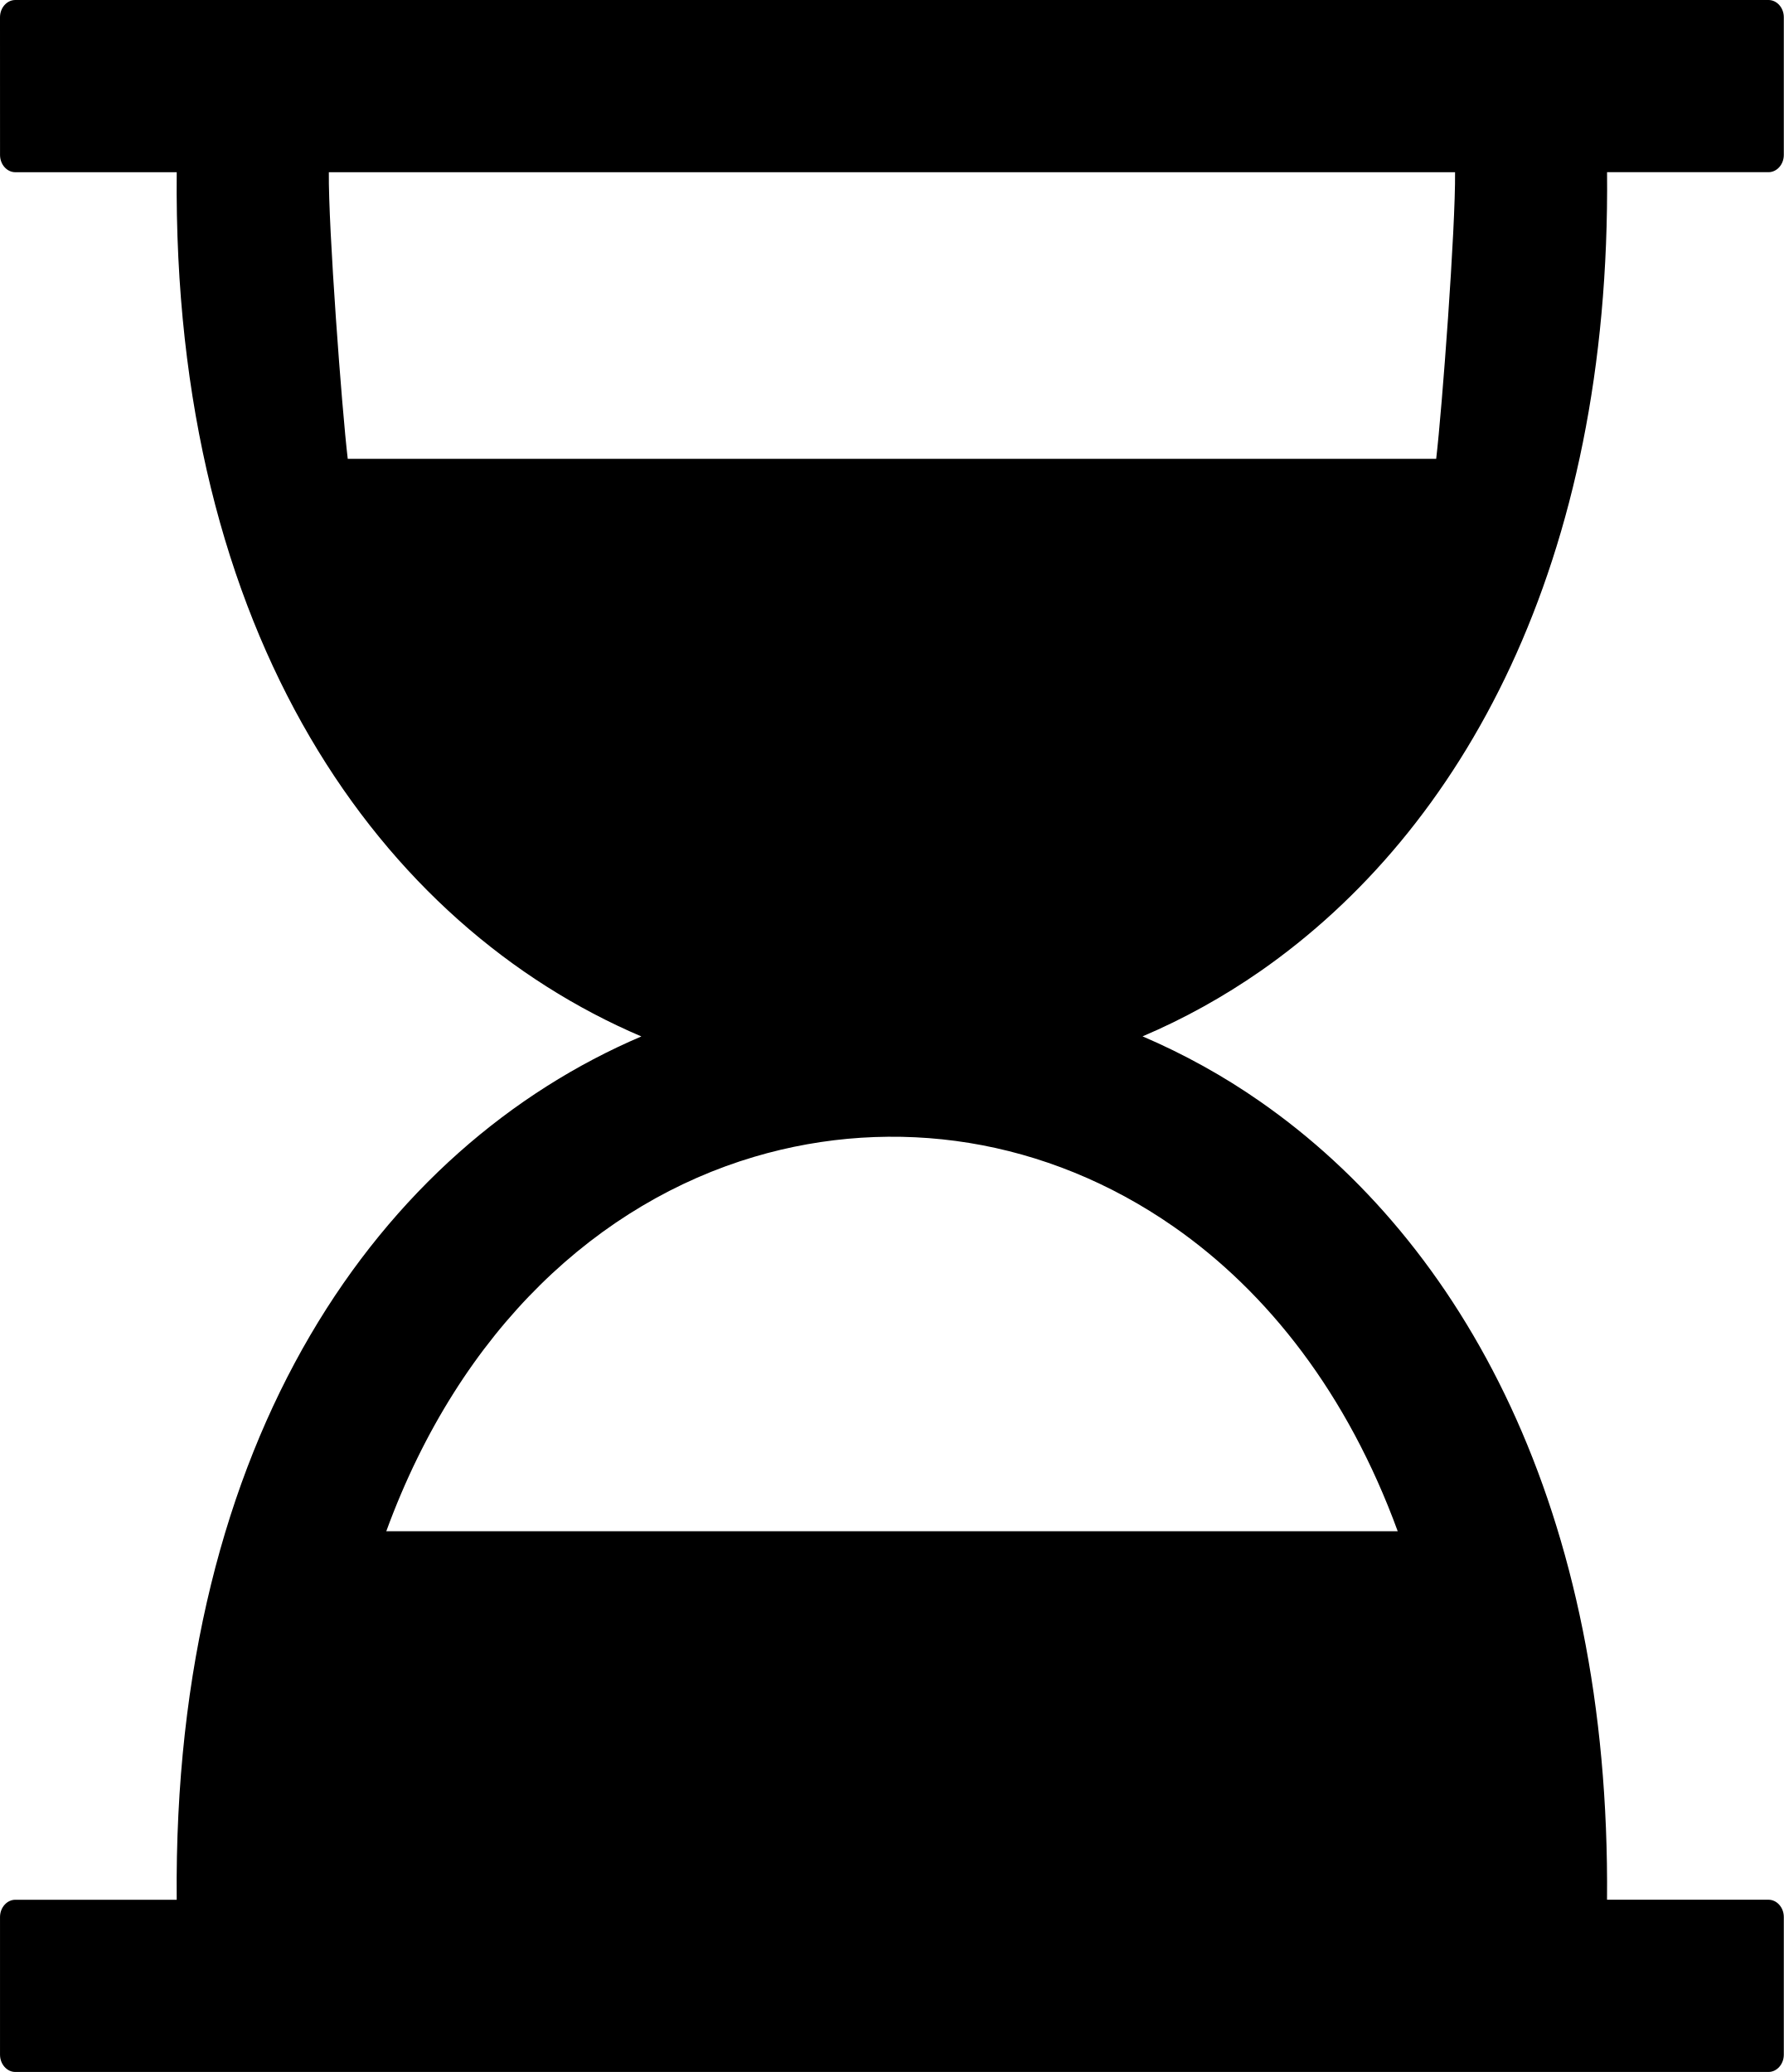
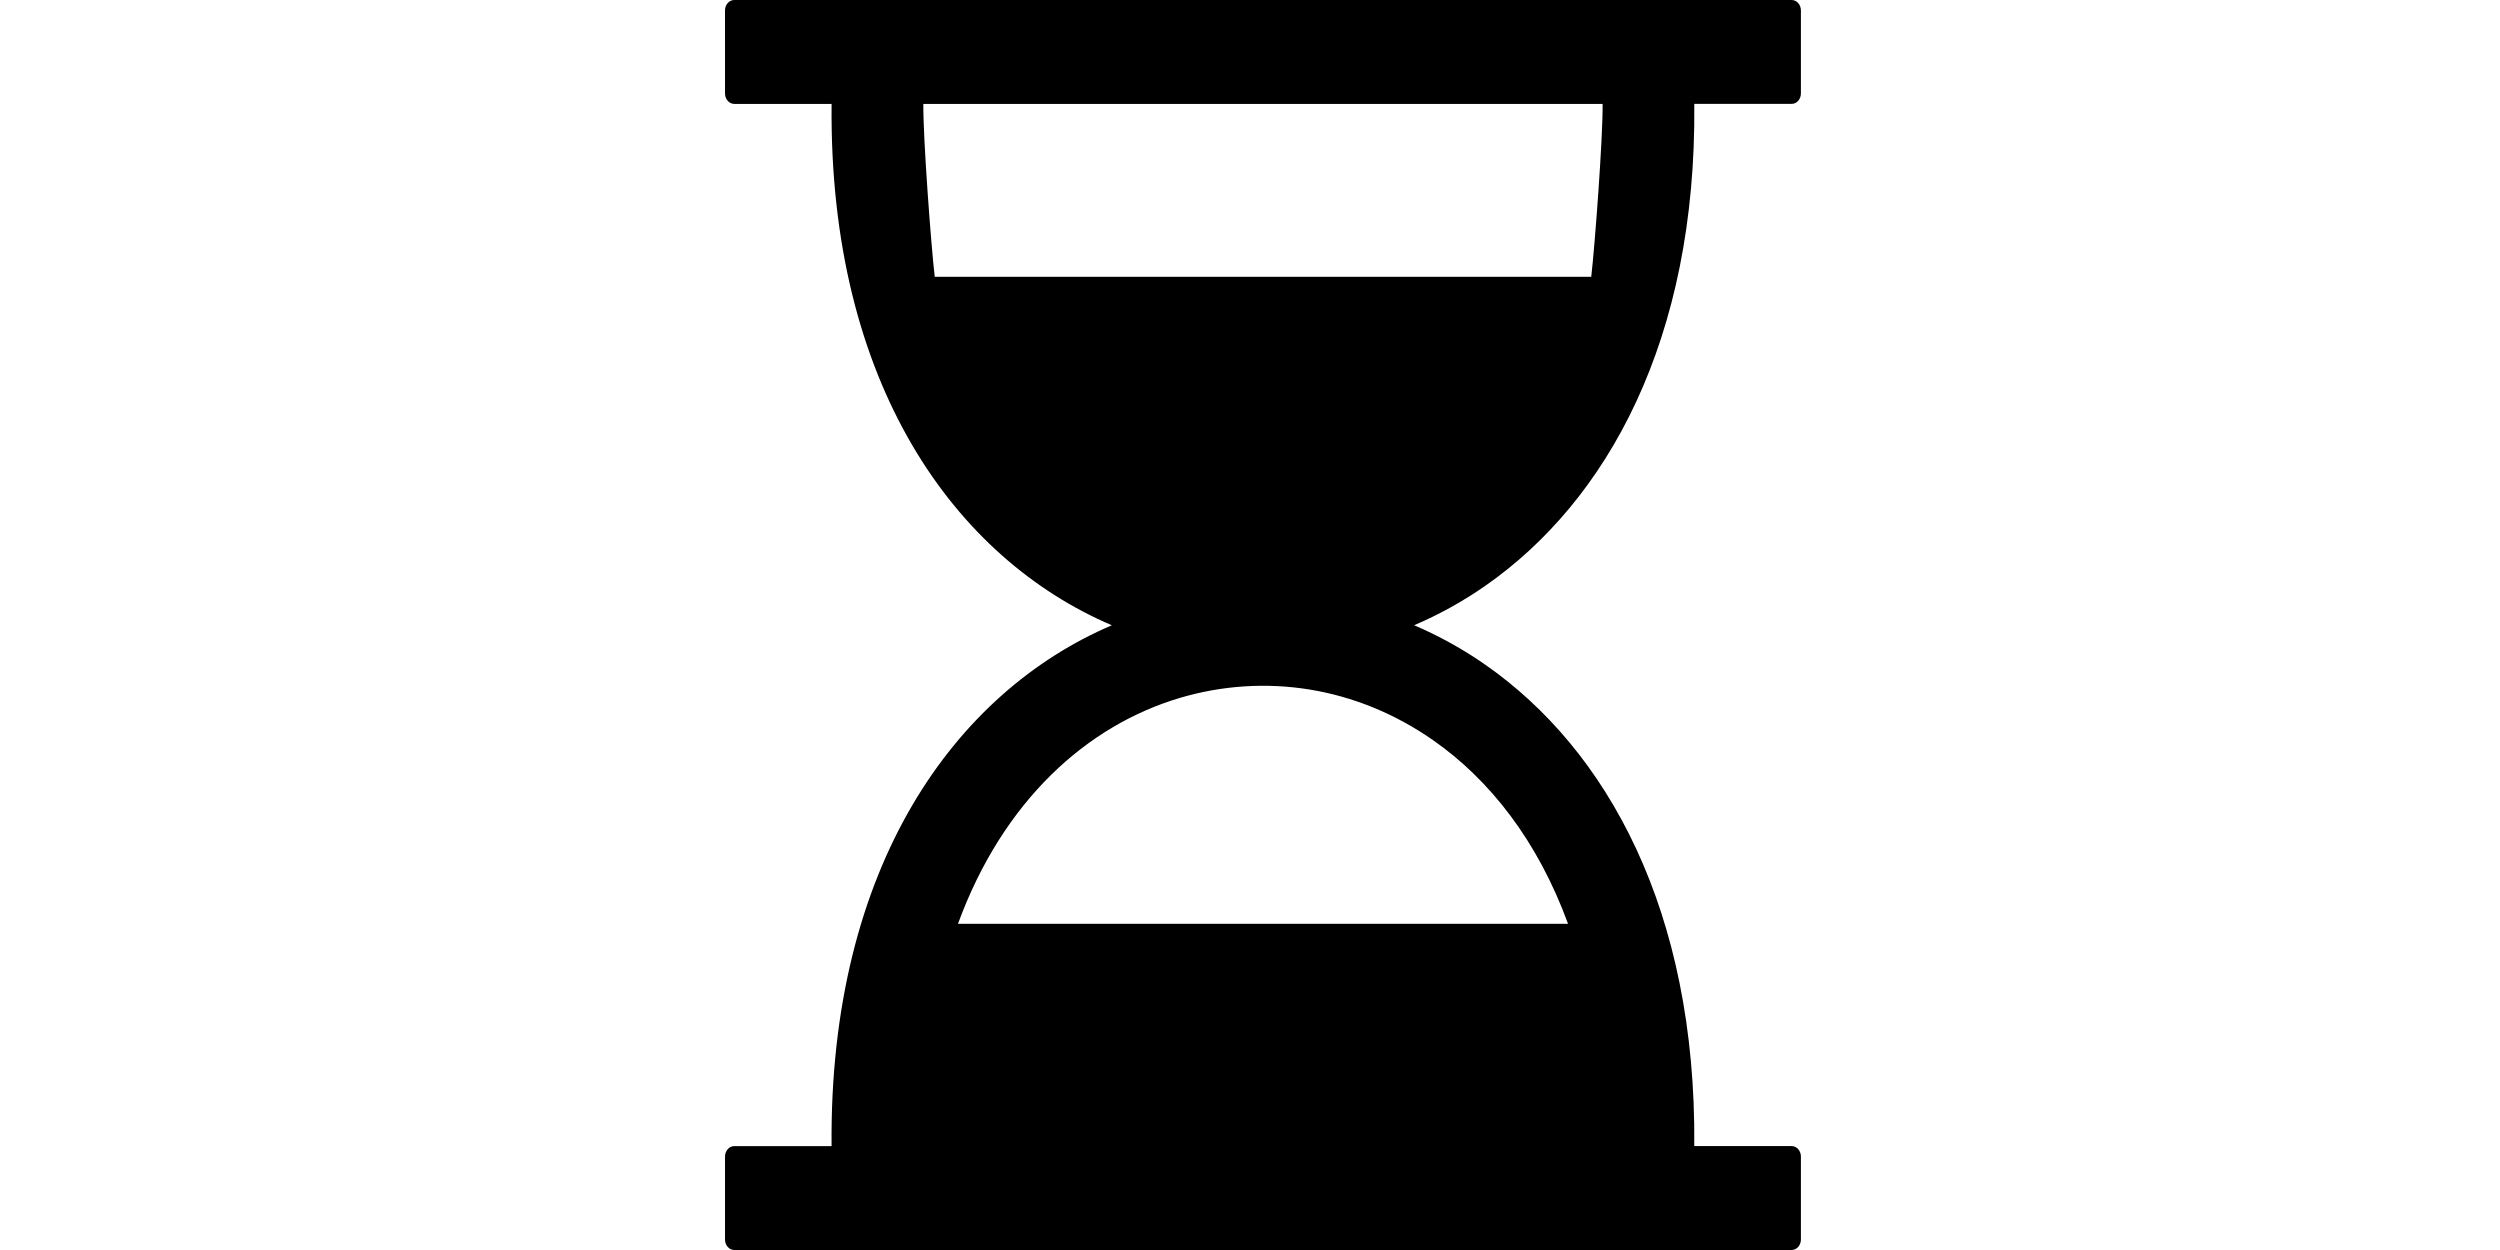
- <svg xmlns="http://www.w3.org/2000/svg" version="1.1" id="Layer_1" x="0px" y="0px" width="105.765px" height="122.88px" viewBox="0 0 105.765 122.88" enable-background="new 0 0 105.765 122.88" xml:space="preserve">
-   <g>
-     <path d="M82.872,90.81c-2.983-8.16-7.707-14.175-13.283-18.06c-3.772-2.629-7.914-4.284-12.133-4.97 c-4.236-0.686-8.583-0.408-12.747,0.828C35.573,71.323,27.33,78.716,22.903,90.81H82.872L82.872,90.81z M20.618,27.21h64.535 c0.346-2.922,1.154-13.713,1.119-16.995H19.497C19.462,13.498,20.27,24.288,20.618,27.21L20.618,27.21L20.618,27.21z M0.91,112.665 h9.567C10.222,85.12,22.648,68.03,38.027,61.466C22.637,54.9,10.205,37.79,10.478,10.214l-9.567,0c-0.501,0-0.909-0.46-0.909-1.025 L0,1.024C0,0.46,0.409,0,0.91,0h103.944c0.5,0,0.91,0.46,0.91,1.024v8.164c0,0.563-0.41,1.024-0.91,1.024h-9.57 c0.225,23.214-8.581,39.038-20.546,47.376c-2.188,1.522-4.543,2.832-6.994,3.873c2.446,1.049,4.81,2.354,6.992,3.88 c11.955,8.332,20.756,24.139,20.546,47.321l9.572,0.001c0.5,0,0.91,0.463,0.91,1.026v8.162c0,0.564-0.41,1.027-0.91,1.027H0.91 c-0.501,0-0.909-0.463-0.909-1.026v-8.162C0.001,113.128,0.41,112.665,0.91,112.665L0.91,112.665L0.91,112.665z" />
+ <svg xmlns="http://www.w3.org/2000/svg" version="1.1" id="Layer_1" x="0px" y="0px" width="150" height="75" viewBox="0 0 150 75" enable-background="new 0 0 105.765 122.88" xml:space="preserve">
+   <defs id="defs4317" />
+   <g id="g4312" transform="matrix(0.6103615,0,0,0.6103615,43.5,0)">
+     <path d="M 82.872,90.81 C 79.889,82.65 75.165,76.635 69.589,72.75 65.817,70.121 61.675,68.466 57.456,67.78 53.22,67.094 48.873,67.372 44.709,68.608 35.573,71.323 27.33,78.716 22.903,90.81 Z M 20.618,27.21 h 64.535 c 0.346,-2.922 1.154,-13.713 1.119,-16.995 H 19.497 c -0.035,3.283 0.773,14.073 1.121,16.995 z M 0.91,112.665 h 9.567 C 10.222,85.12 22.648,68.03 38.027,61.466 22.637,54.9 10.205,37.79 10.478,10.214 H 0.911 C 0.41,10.214 0.002,9.754 0.002,9.189 L 0,1.024 C 0,0.46 0.409,0 0.91,0 h 103.944 c 0.5,0 0.91,0.46 0.91,1.024 v 8.164 c 0,0.563 -0.41,1.024 -0.91,1.024 h -9.57 c 0.225,23.214 -8.581,39.038 -20.546,47.376 -2.188,1.522 -4.543,2.832 -6.994,3.873 2.446,1.049 4.81,2.354 6.992,3.88 11.955,8.332 20.756,24.139 20.546,47.321 l 9.572,10e-4 c 0.5,0 0.91,0.463 0.91,1.026 v 8.162 c 0,0.564 -0.41,1.027 -0.91,1.027 H 0.91 c -0.501,0 -0.909,-0.463 -0.909,-1.026 v -8.162 c 0,-0.562 0.409,-1.025 0.909,-1.025 z" id="path4310" />
  </g>
</svg>
